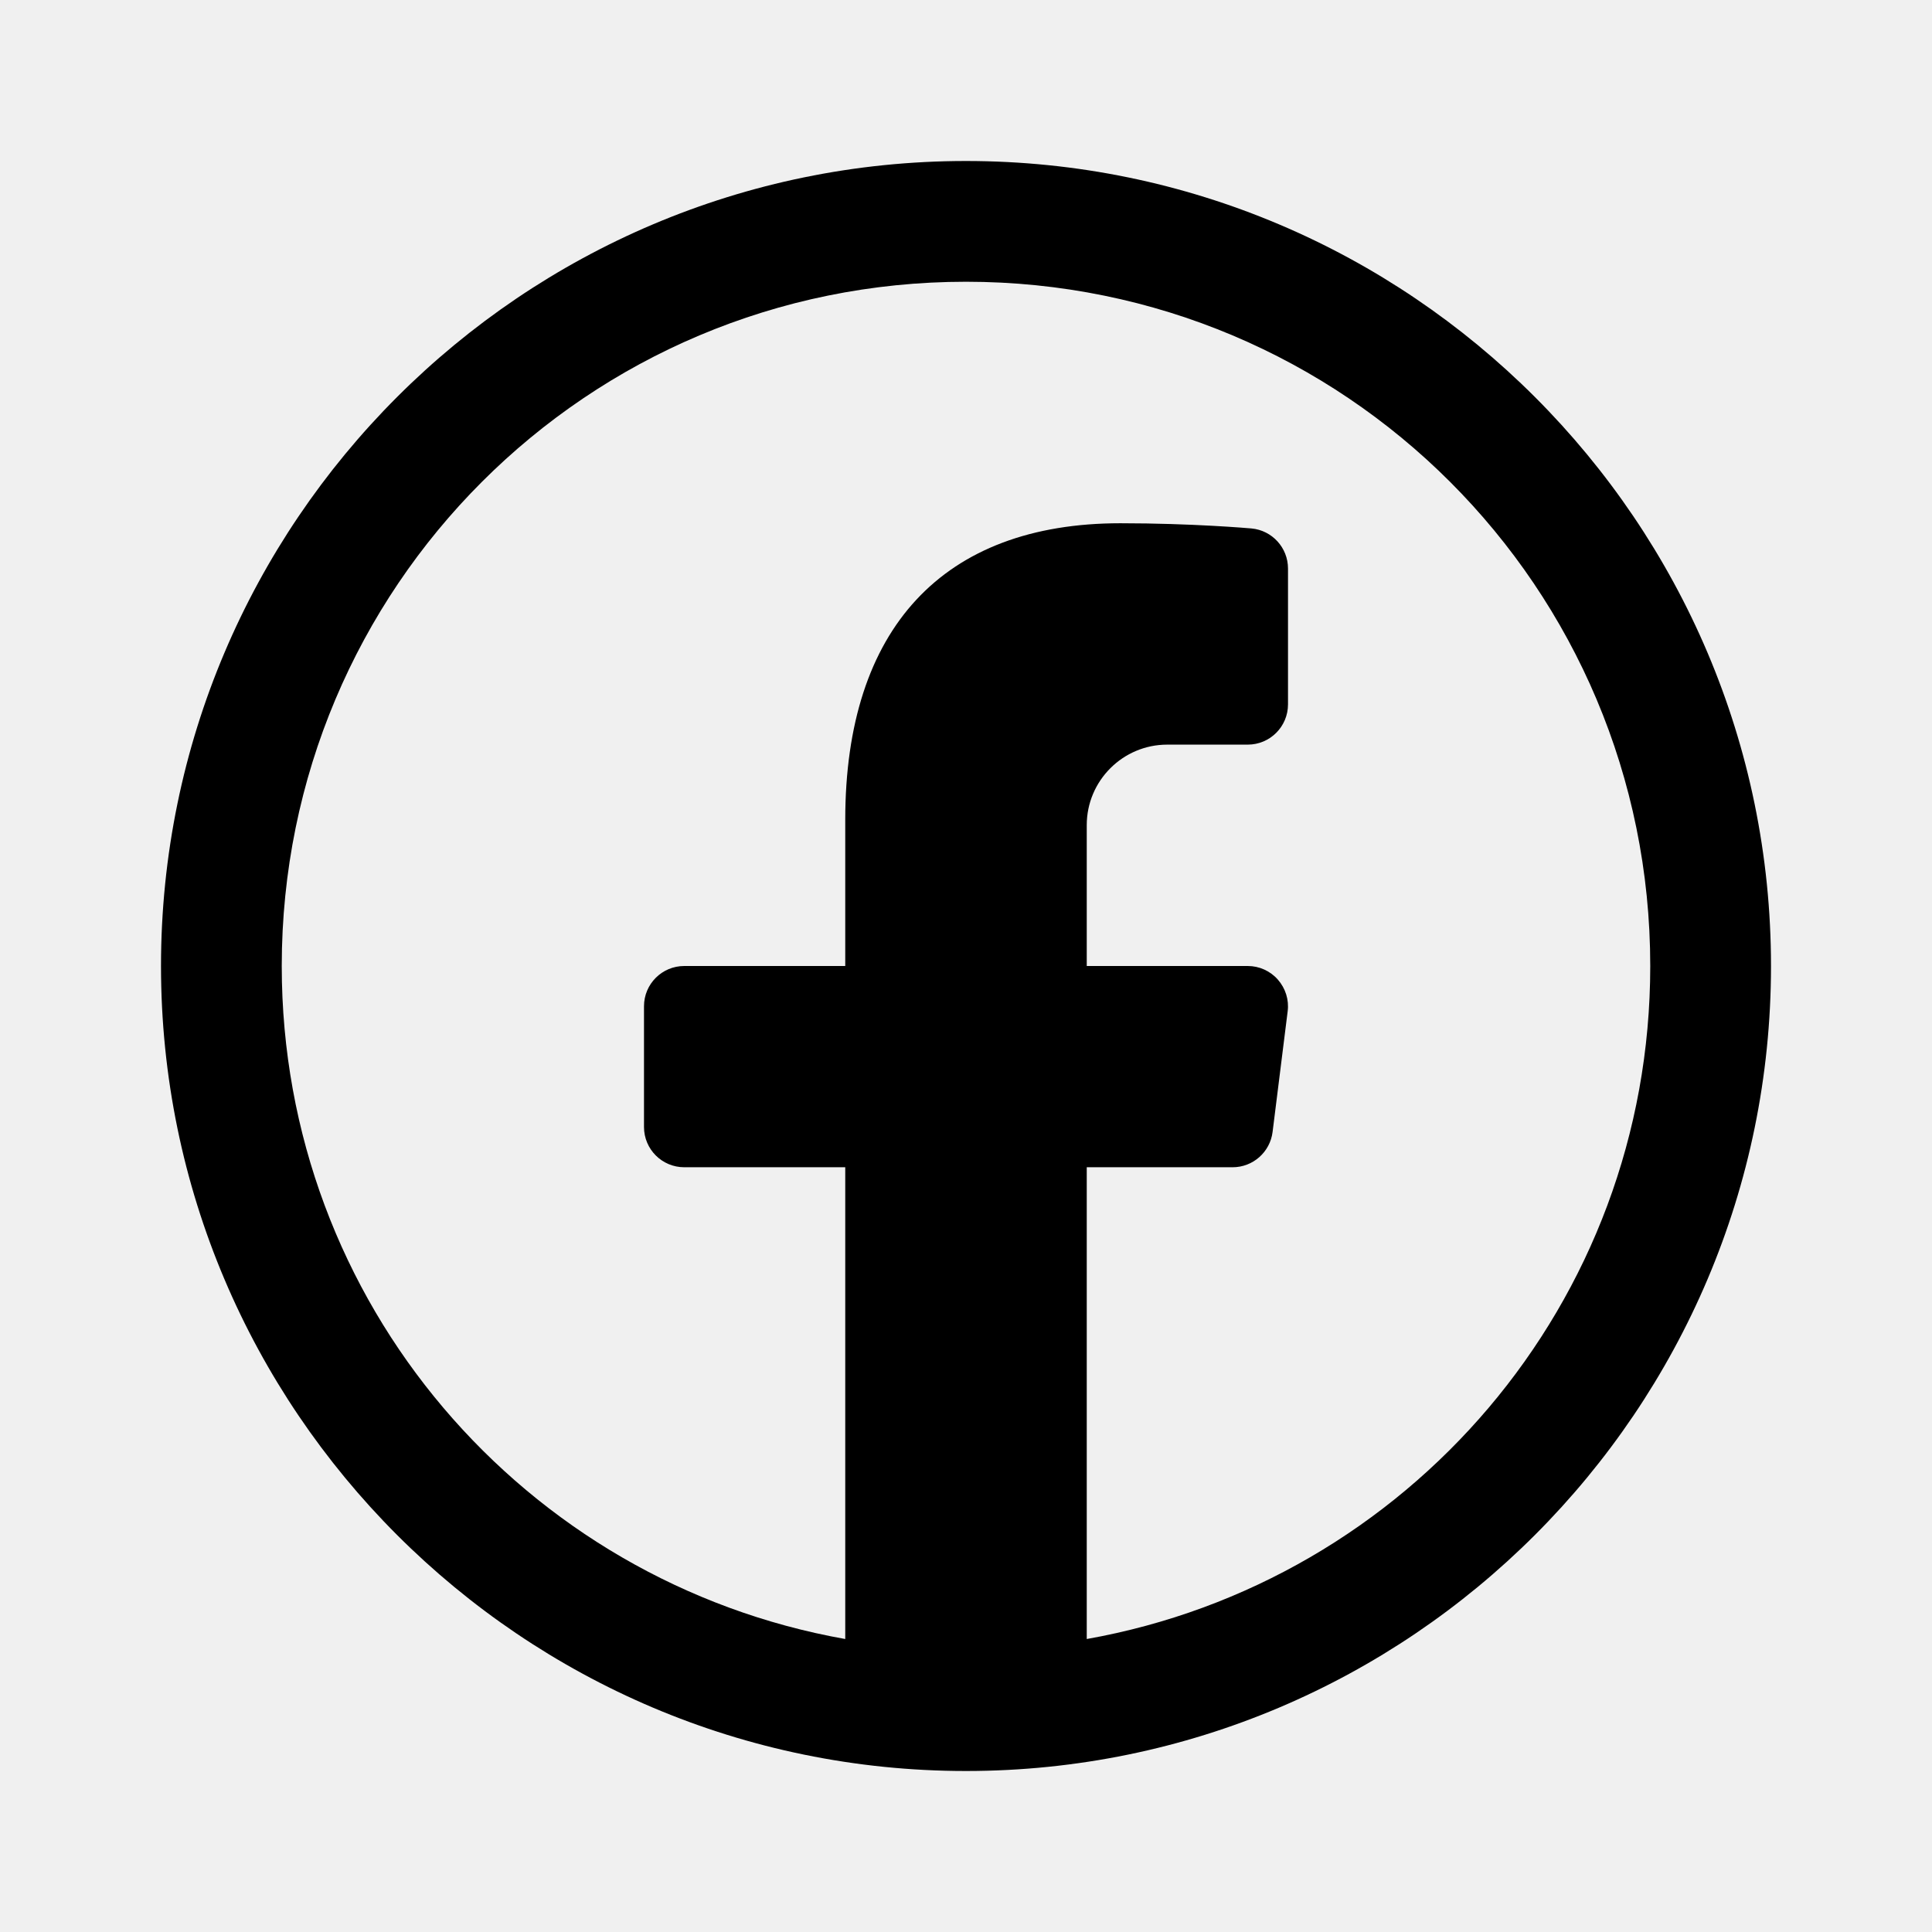
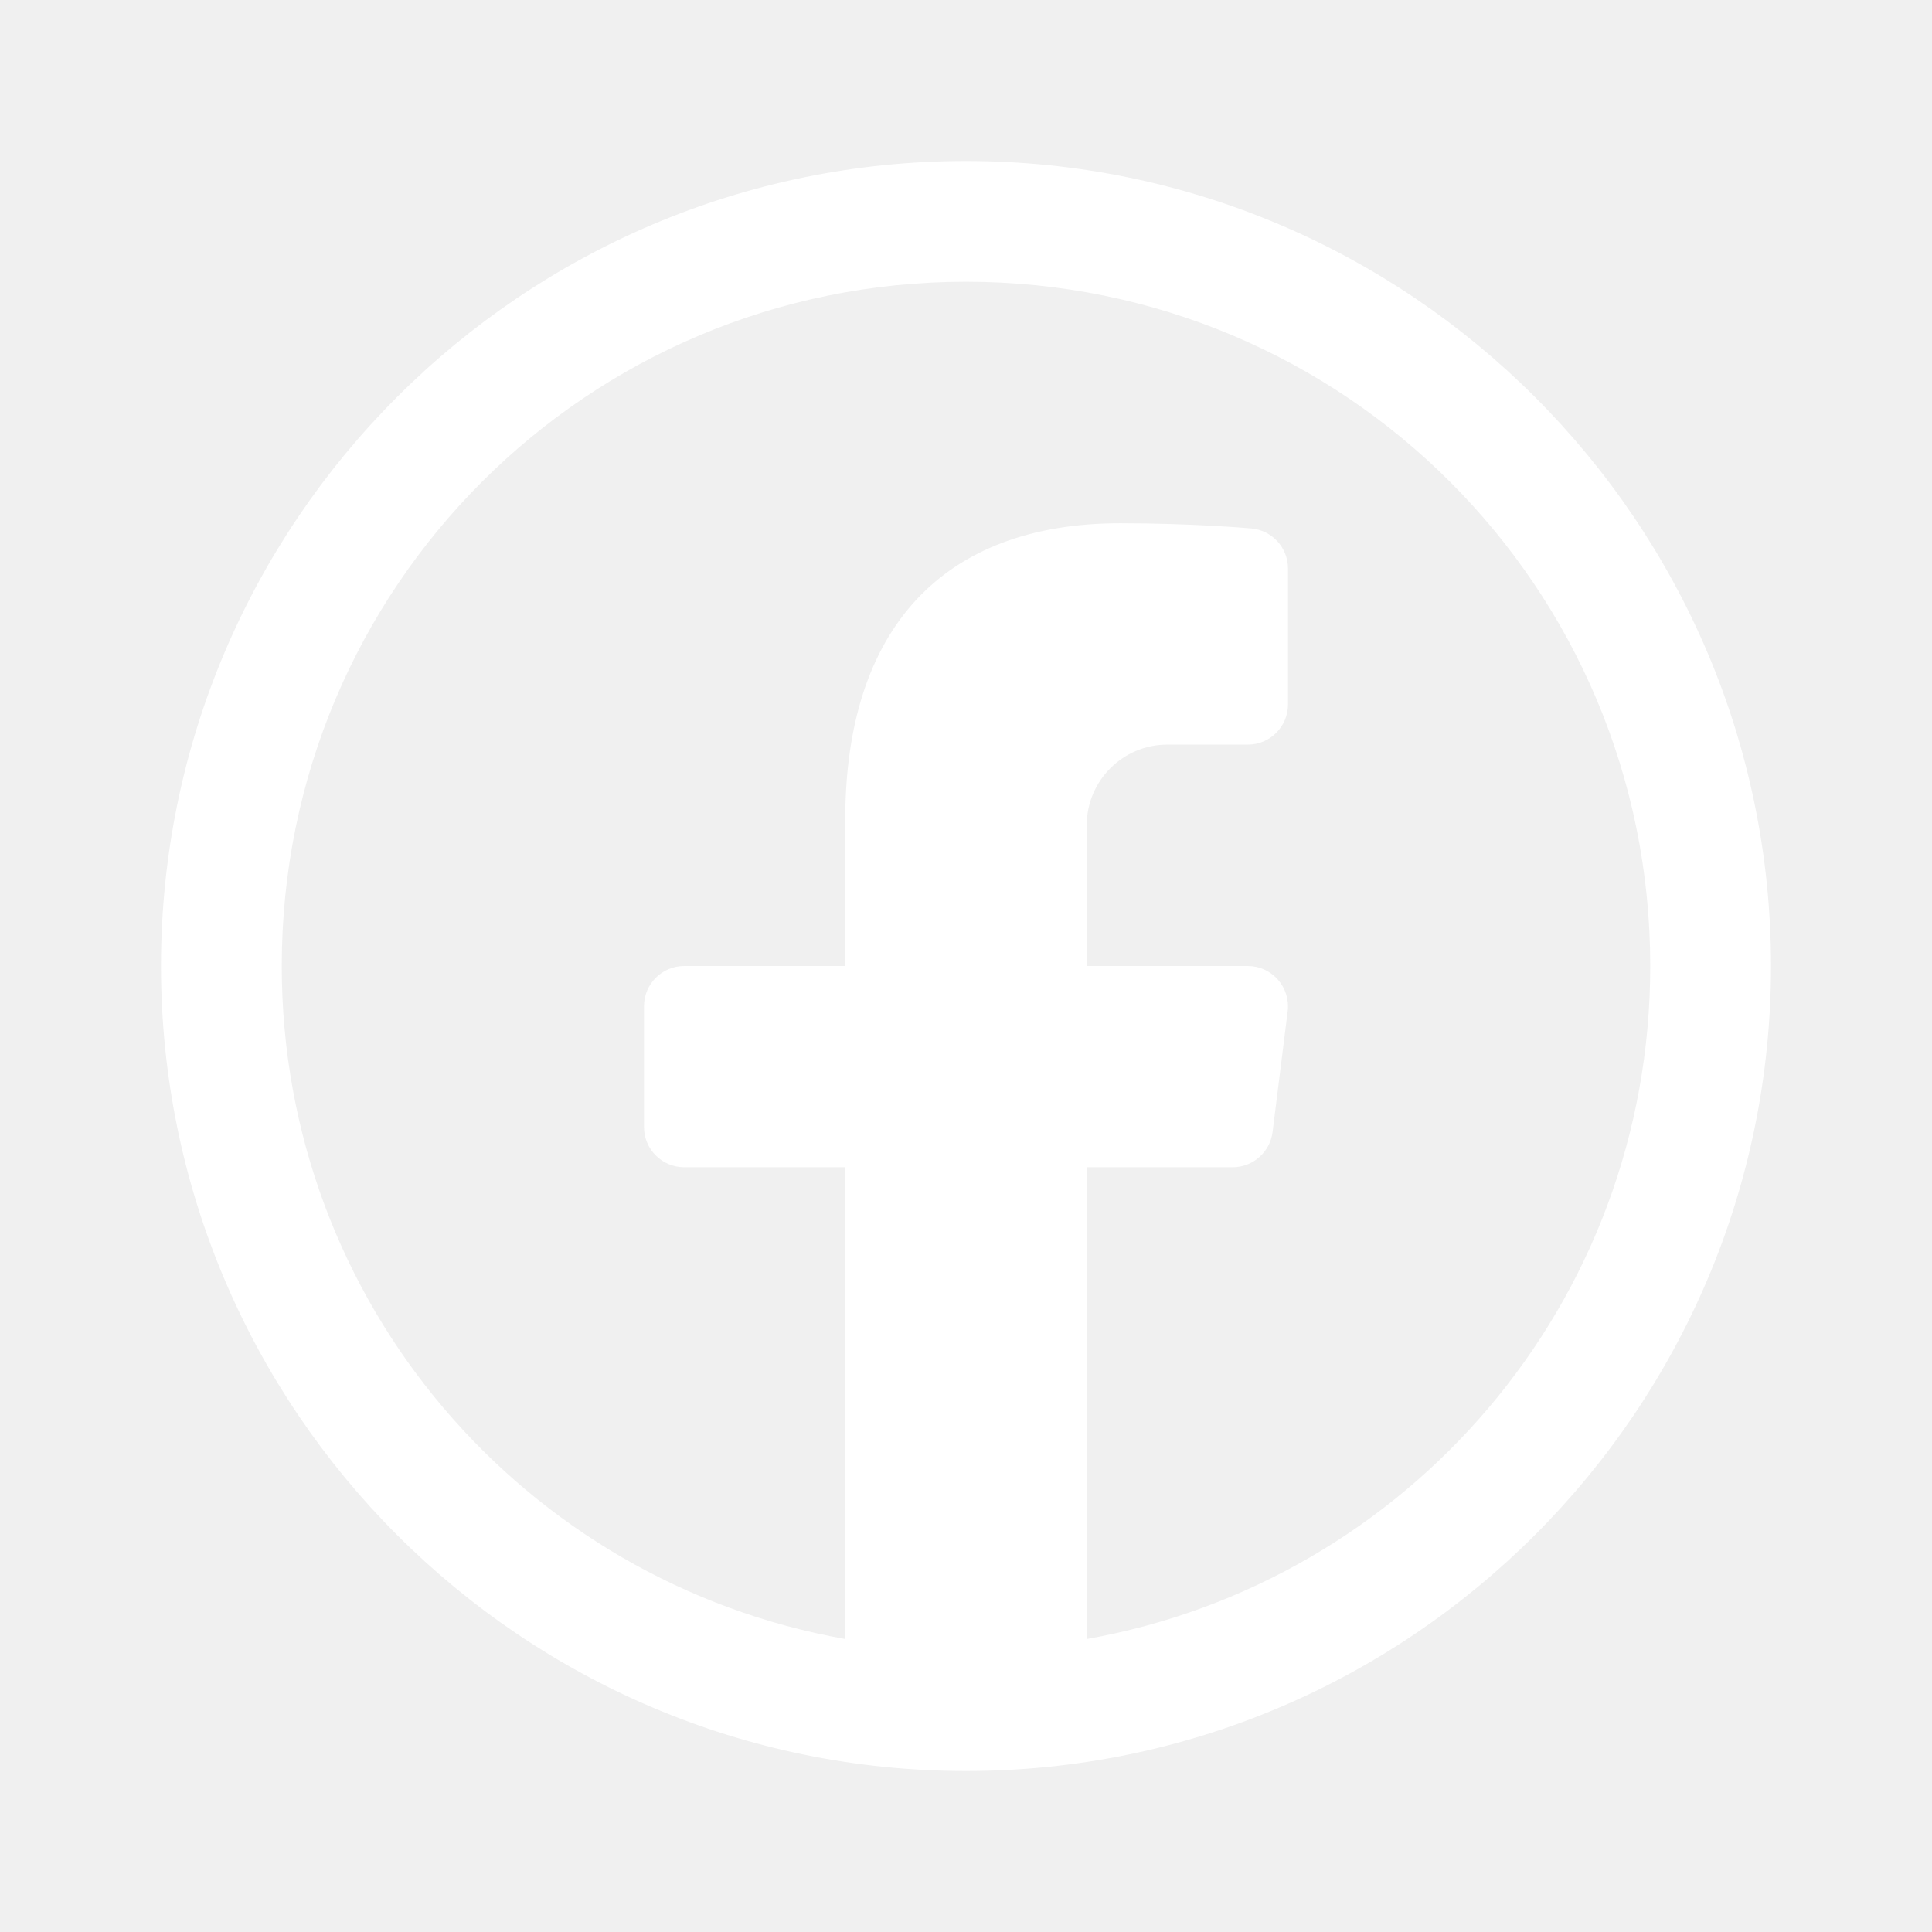
- <svg xmlns="http://www.w3.org/2000/svg" fill="#000000" viewBox="0 0 48 48" width="48px" height="48px">
+ <svg xmlns="http://www.w3.org/2000/svg" fill="#ffffff" viewBox="0 0 48 48" width="48px" height="48px">
  <path d="M 24 4 C 12.972 4 4 12.972 4 24 C 4 35.028 12.972 44 24 44 C 35.028 44 44 35.028 44 24 C 44 12.972 35.028 4 24 4 z M 24 7 C 33.407 7 41 14.593 41 24 C 41 32.381 34.967 39.306 27 40.721 L 27 29 L 30.625 29 C 31.129 29 31.555 28.623 31.617 28.123 L 31.992 25.123 C 32.028 24.839 31.938 24.554 31.748 24.338 C 31.559 24.123 31.287 24 31 24 L 27 24 L 27 20.5 C 27 19.397 27.897 18.5 29 18.5 L 31 18.5 C 31.552 18.5 32 18.053 32 17.5 L 32 14.125 C 32 13.607 31.605 13.175 31.09 13.129 C 31.031 13.124 29.62 13 27.834 13 C 23.427 13 21 15.616 21 20.367 L 21 24 L 17 24 C 16.448 24 16 24.447 16 25 L 16 28 C 16 28.553 16.448 29 17 29 L 21 29 L 21 40.721 C 13.033 39.306 7 32.381 7 24 C 7 14.593 14.593 7 24 7 z" />
</svg>
